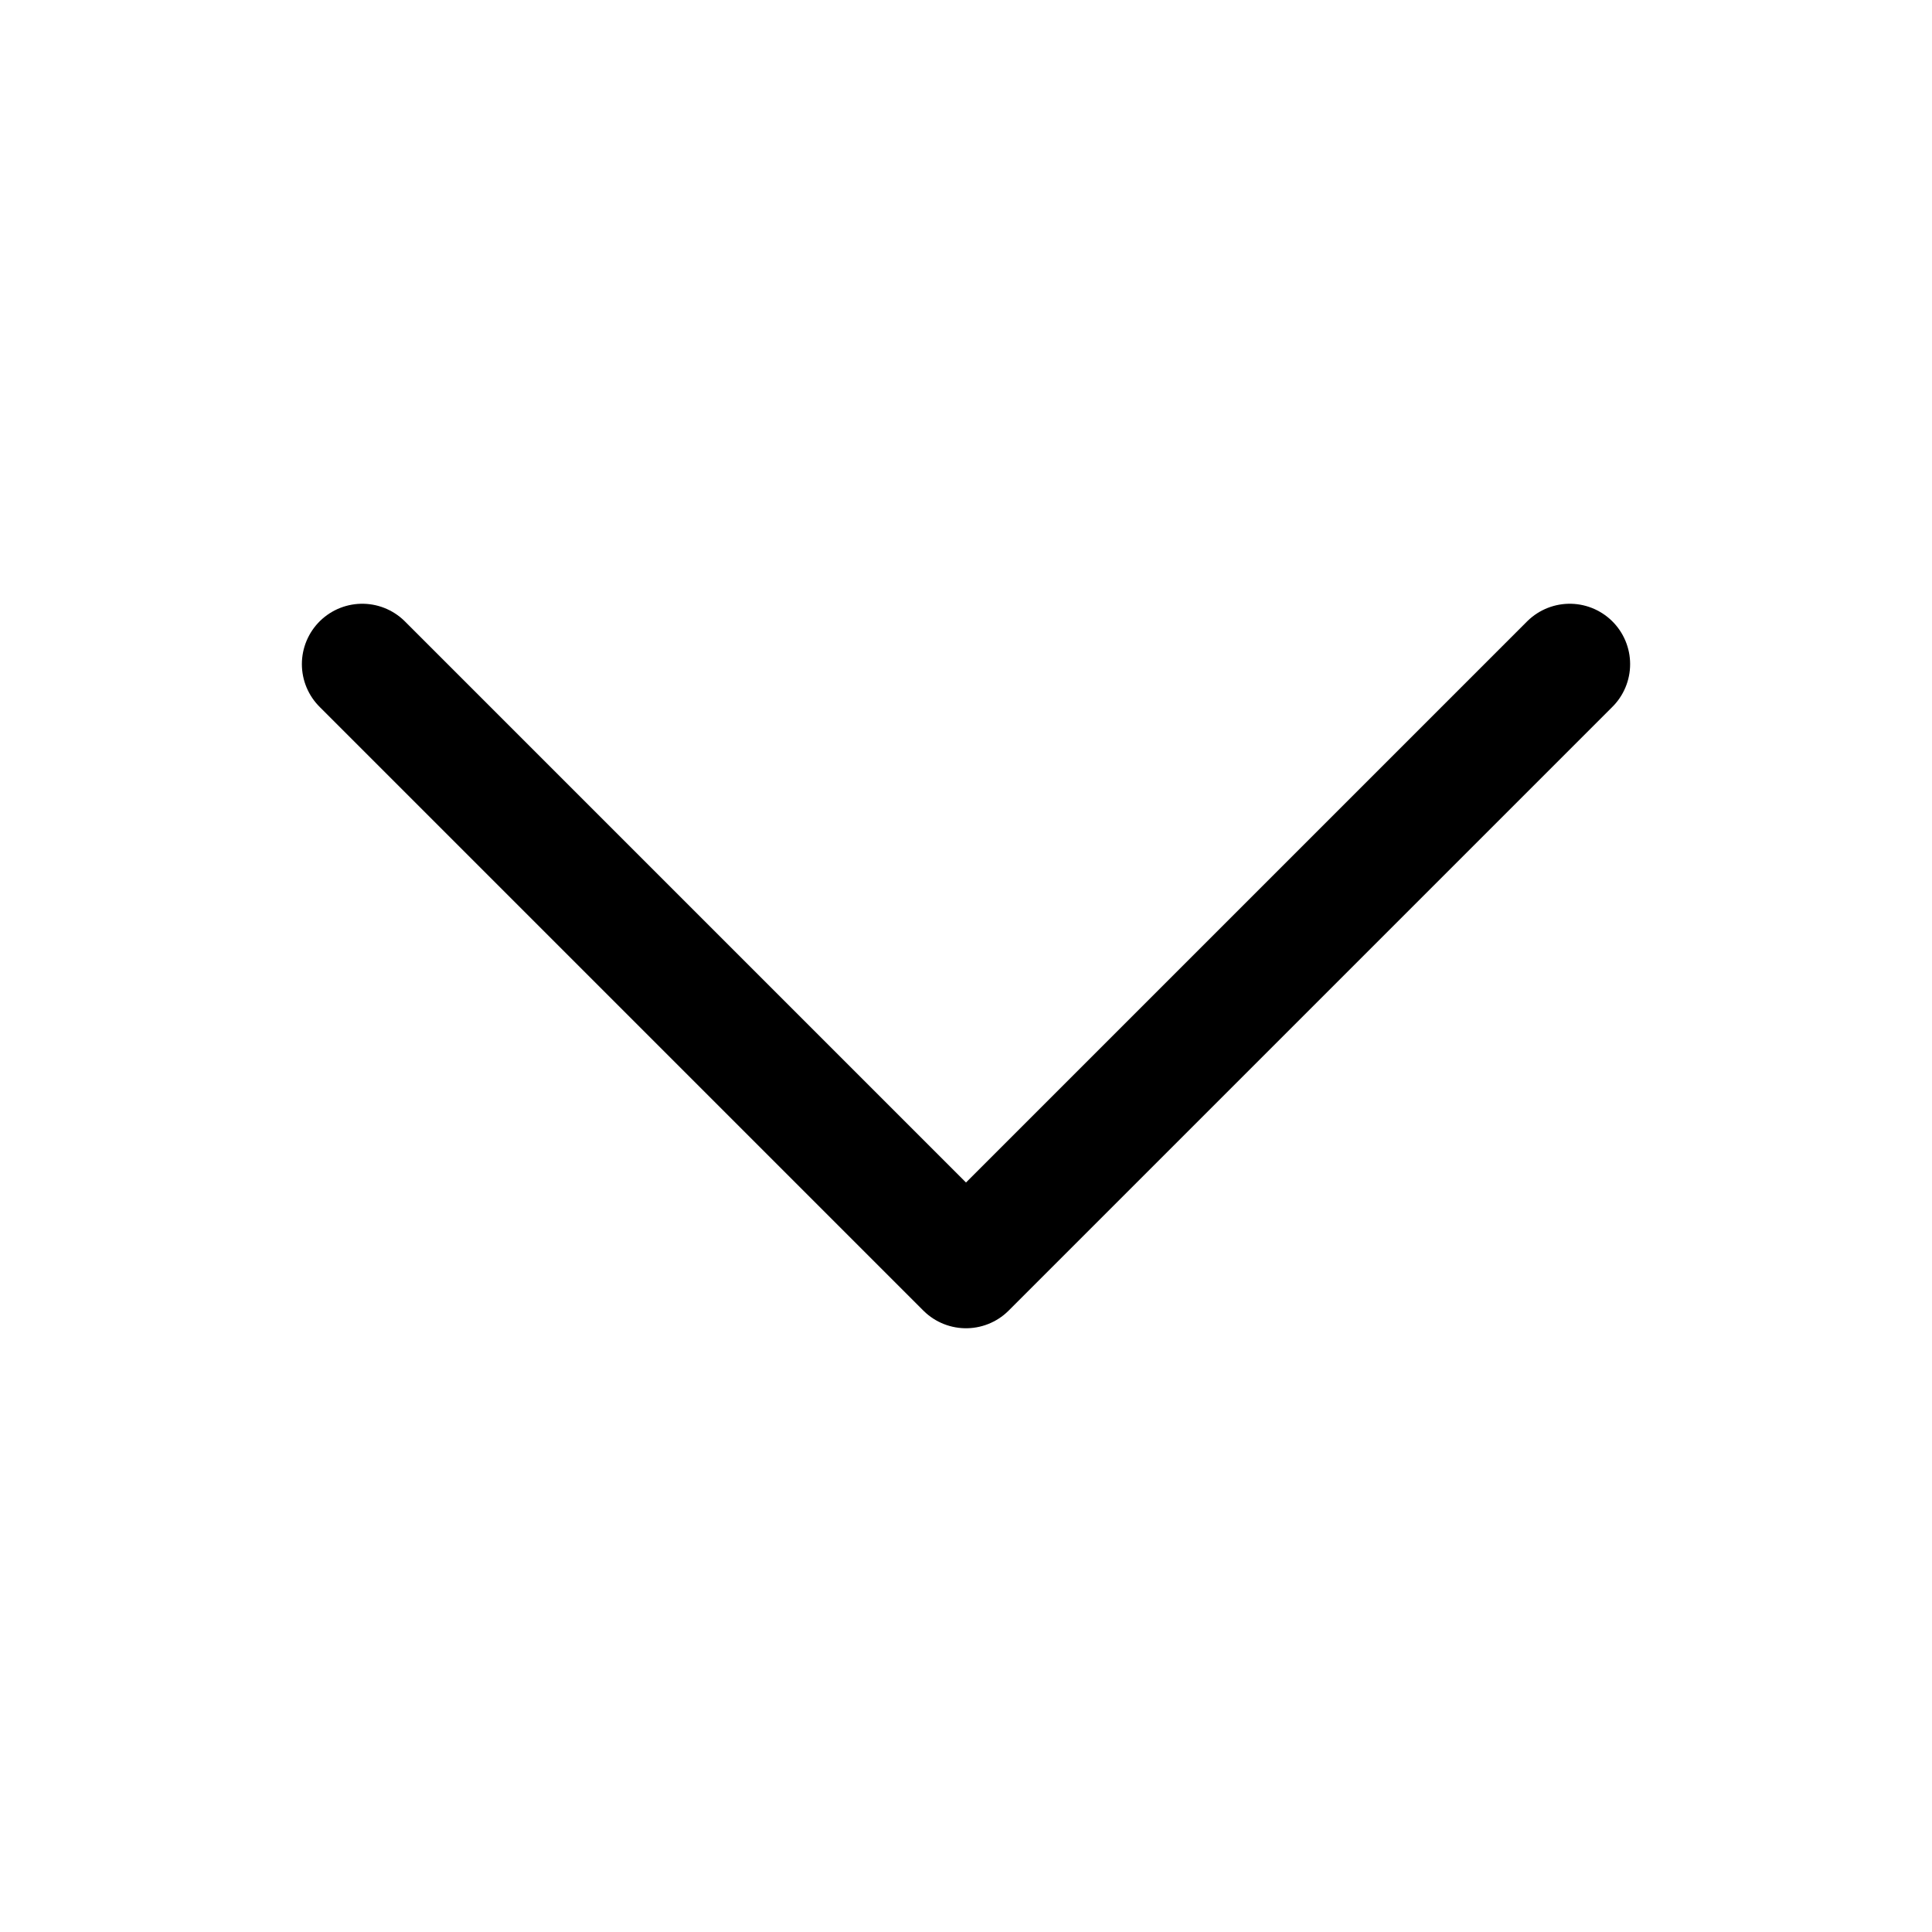
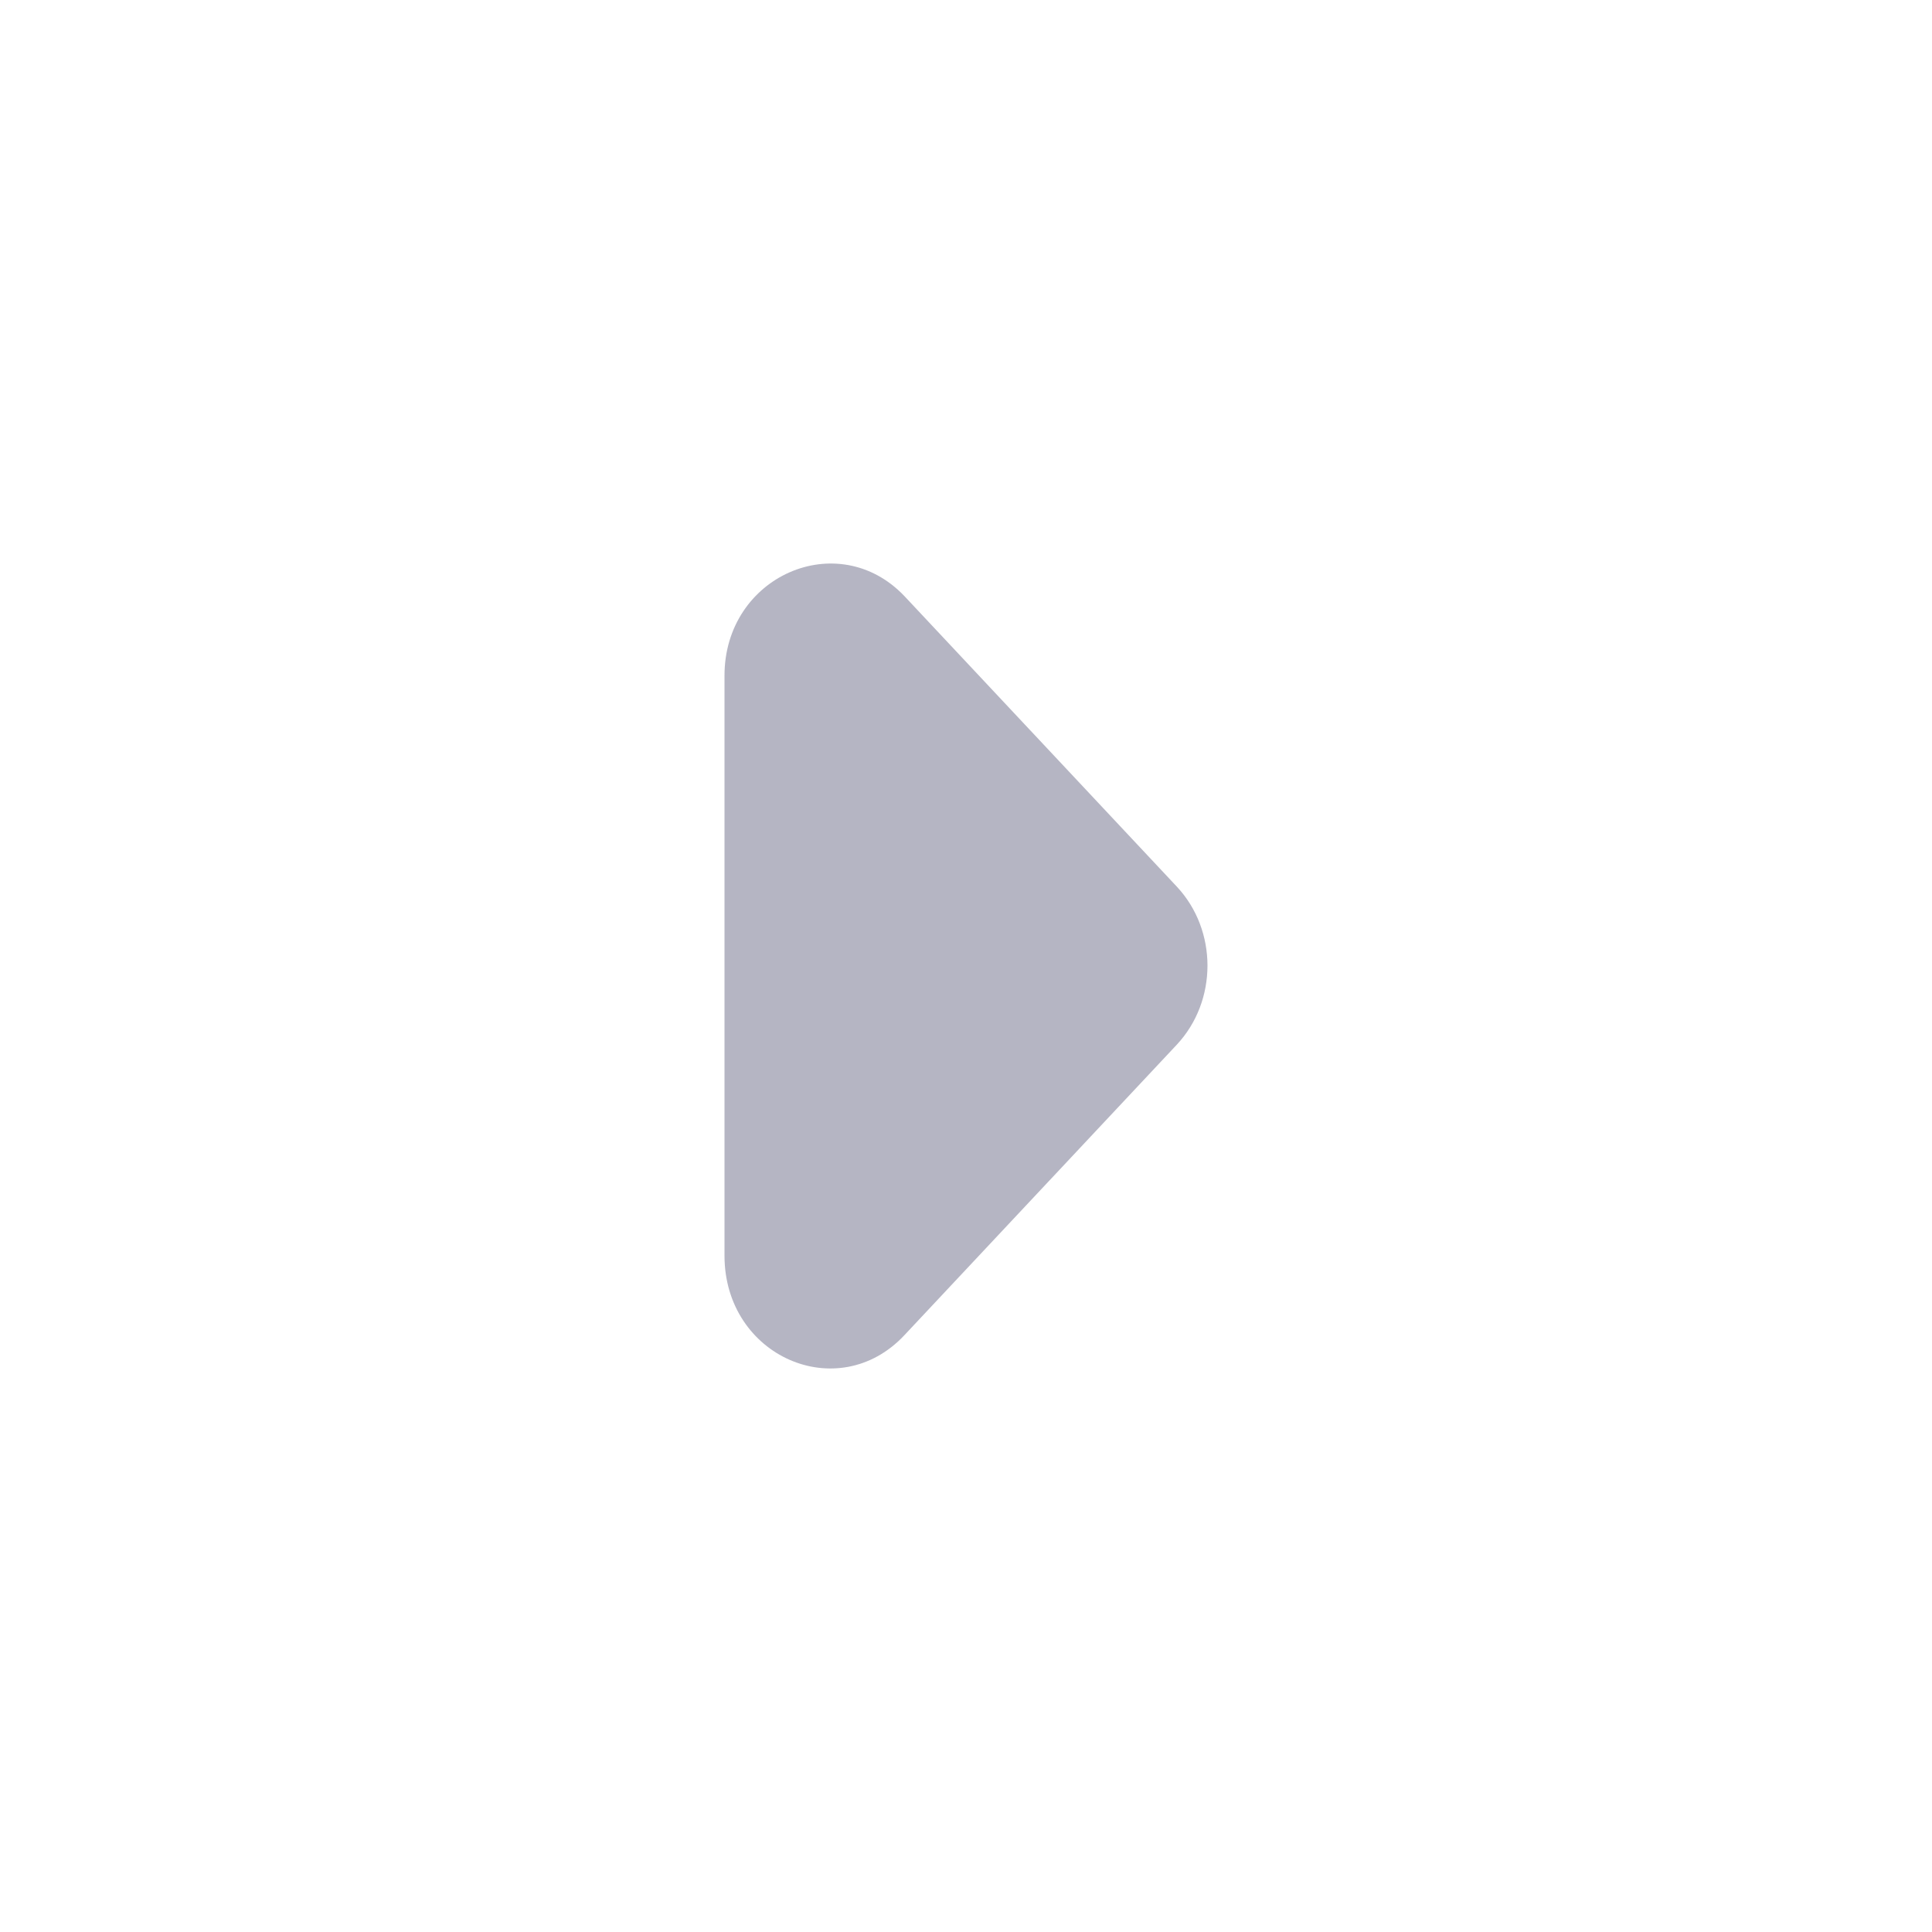
- <svg xmlns="http://www.w3.org/2000/svg" fill="none" viewBox="0 0 24 24" stroke-width="1.5" stroke="currentColor" class="w-6 h-6">
-   <path stroke-linecap="round" stroke-linejoin="round" d="M19.5 8.25l-7.5 7.5-7.5-7.5" />
+ <svg xmlns="http://www.w3.org/2000/svg" width="24" height="24" viewBox="0 0 24 24" fill="none">
+   <path d="M11.234 16.587L14.618 12.978C15.127 12.434 15.127 11.556 14.618 11.013L11.234 7.404C10.411 6.54 9 7.153 9 8.393V15.598C9 16.852 10.411 17.465 11.234 16.587Z" fill="#B5B5C3" />
</svg>
